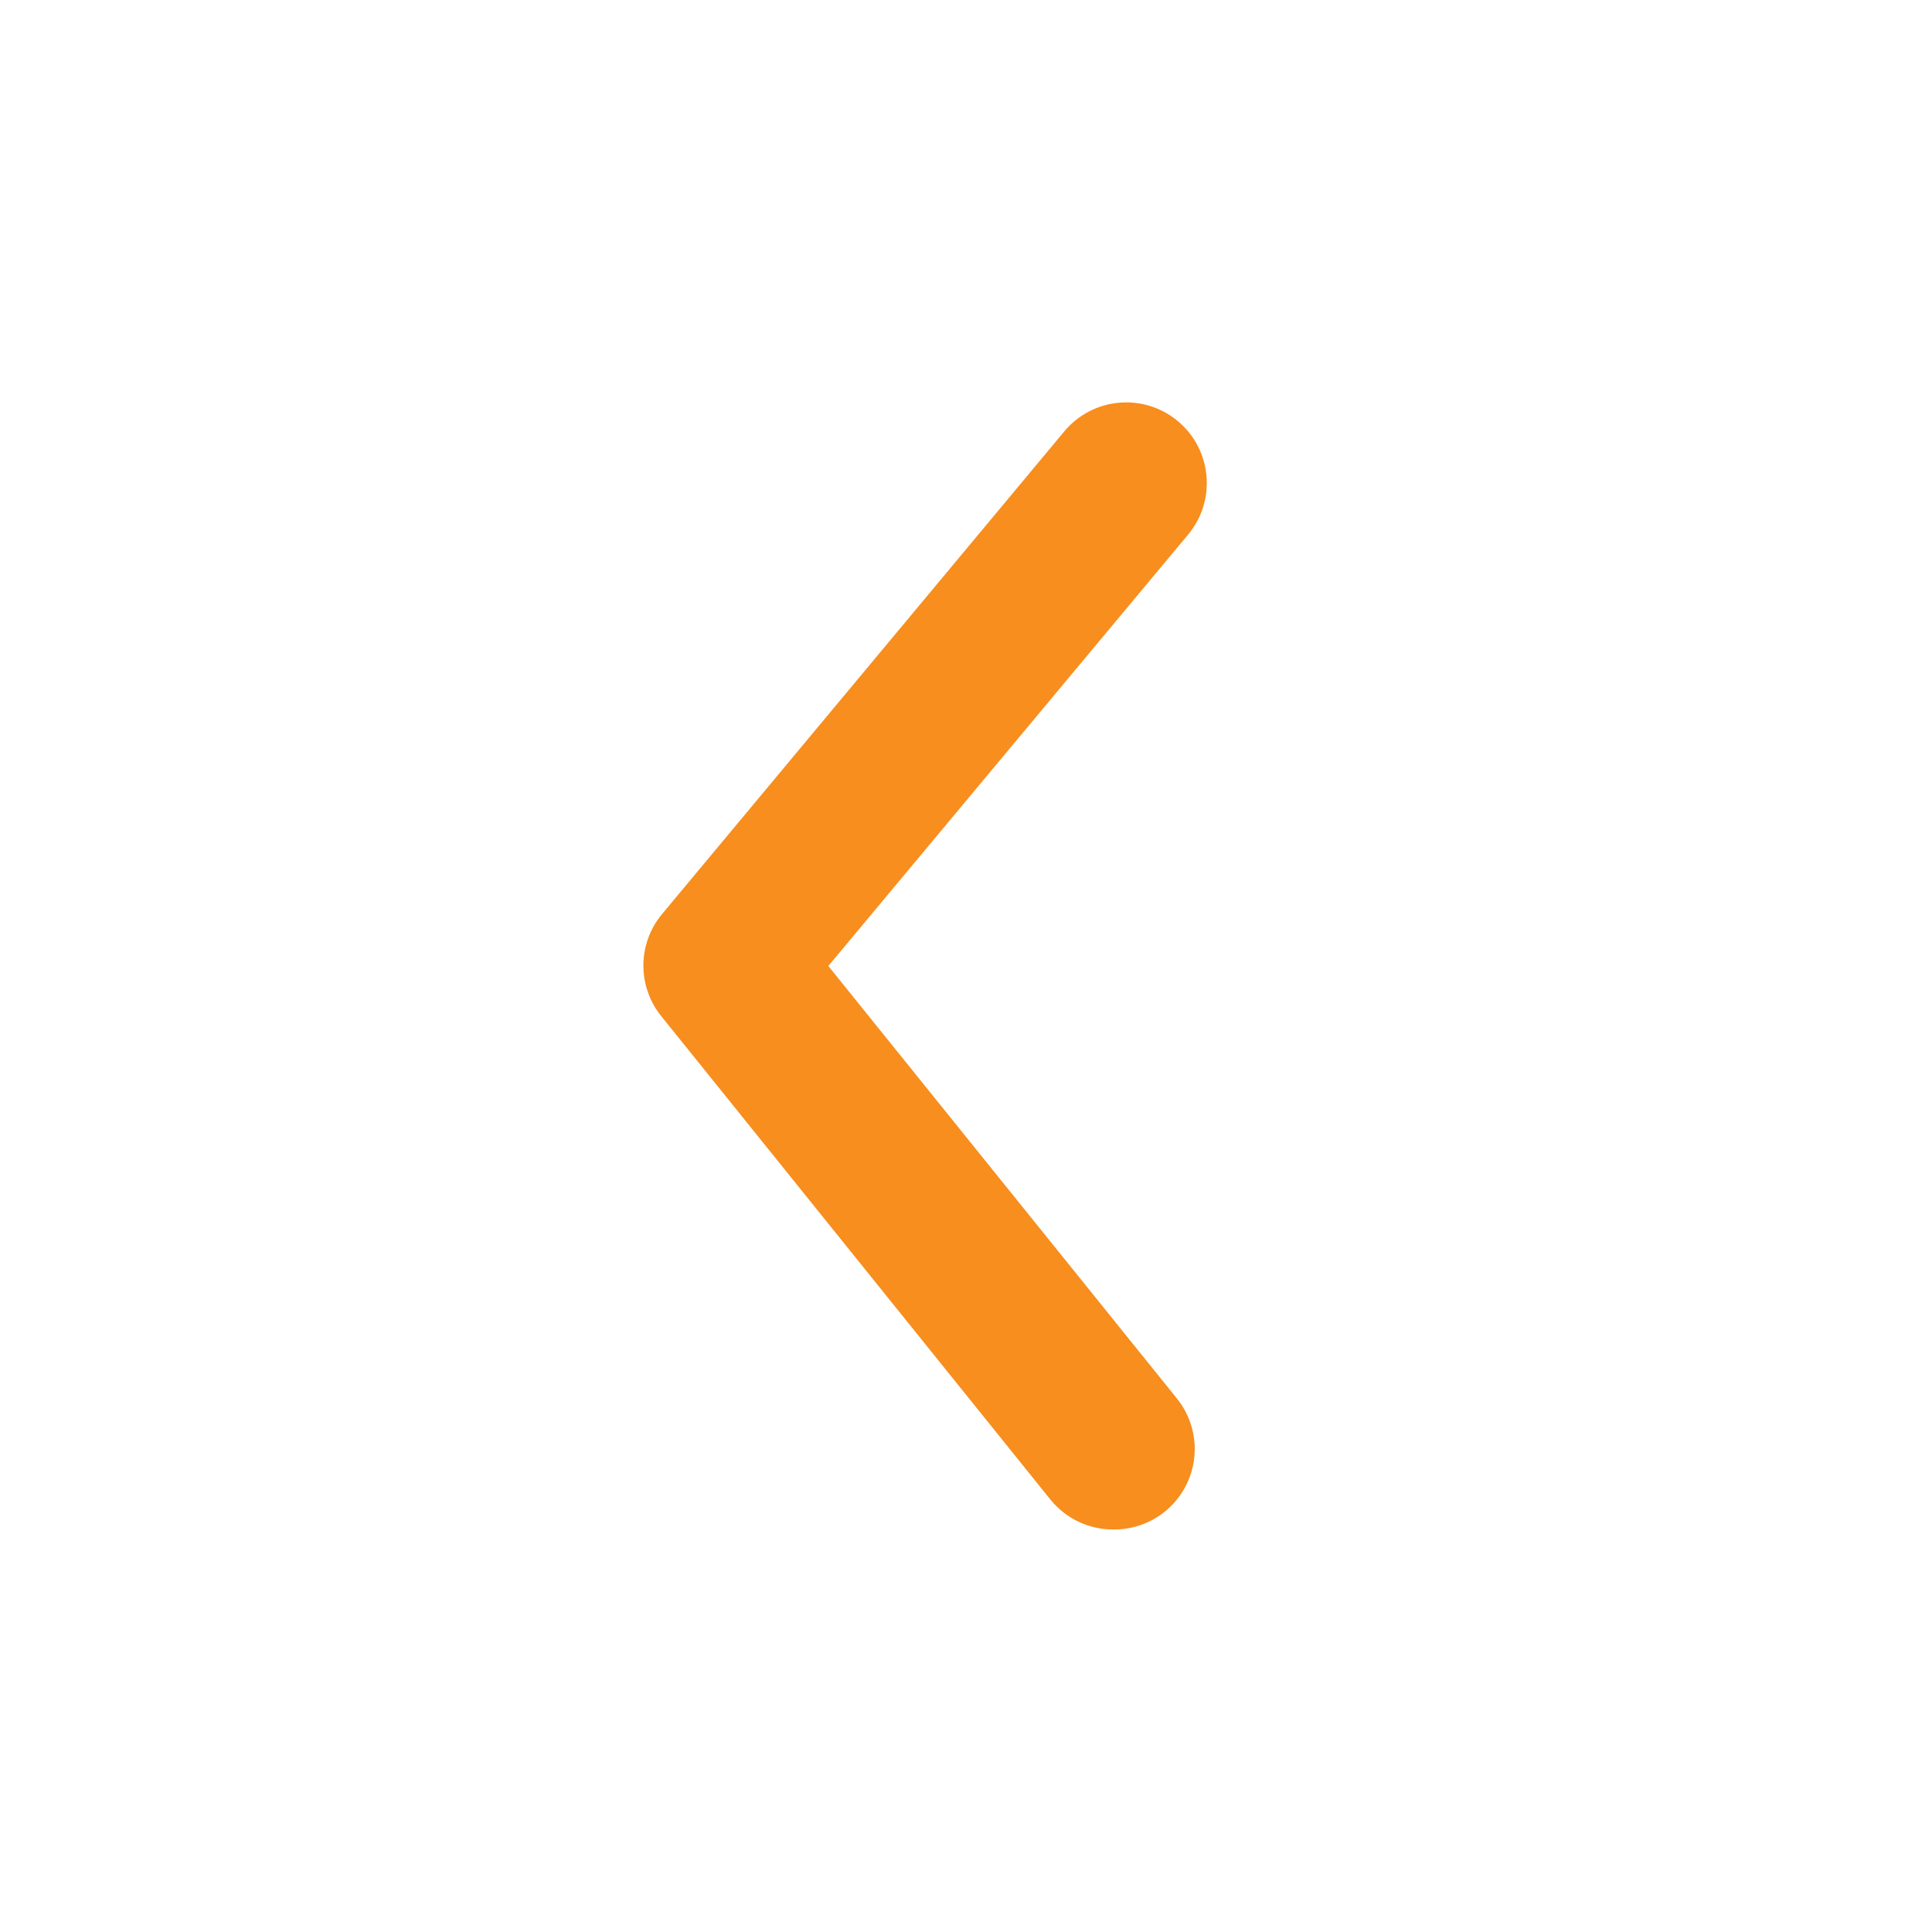
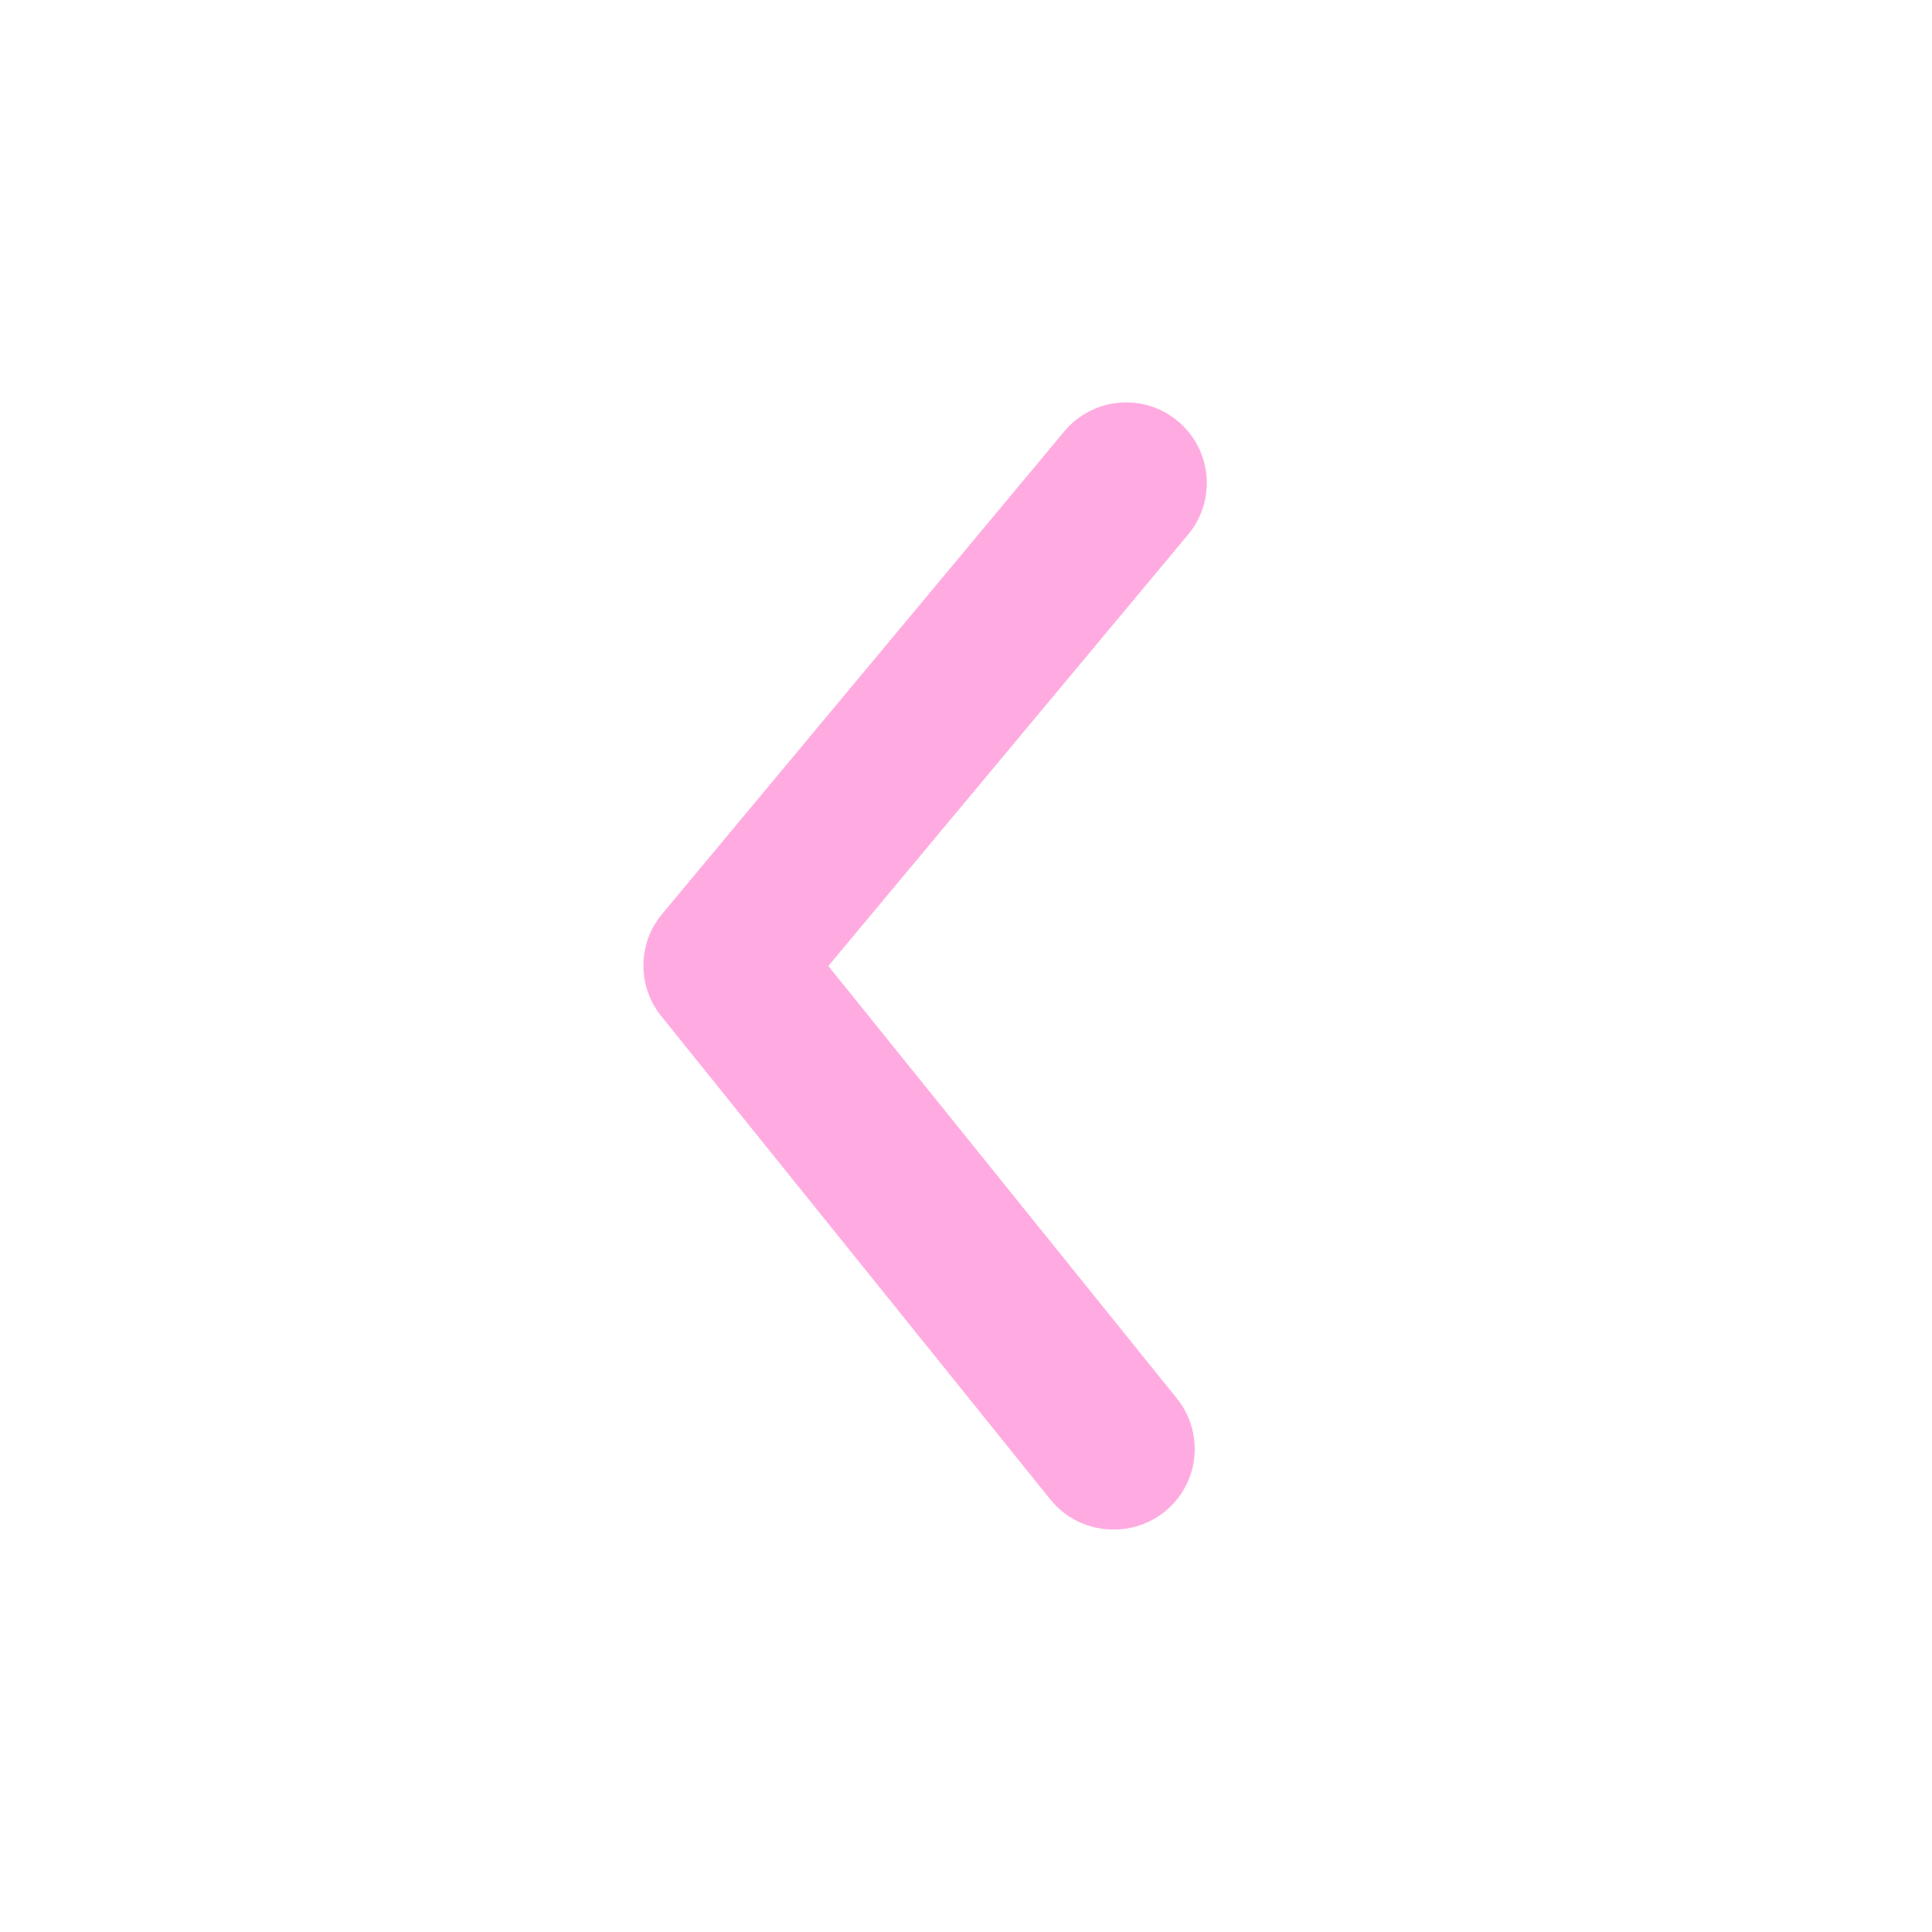
<svg xmlns="http://www.w3.org/2000/svg" viewBox="0 0 24 24">
-   <style>.st0{fill:#f78e1e;}</style>
+   <style>.st0{fill:#FFABE1;}</style>
  <g class="st0" data-name="Layer 2">
    <g data-name="arrow-ios-back">
      <rect width="24" height="24" transform="rotate(90 12 12)" opacity="0" />
      <path d="M13.83 19a1 1 0 0 1-.78-.37l-4.83-6a1 1 0 0 1 0-1.27l5-6a1 1 0 0 1 1.54 1.28L10.29 12l4.32 5.36a1 1 0 0 1-.78 1.64z" />
    </g>
  </g>
</svg>
